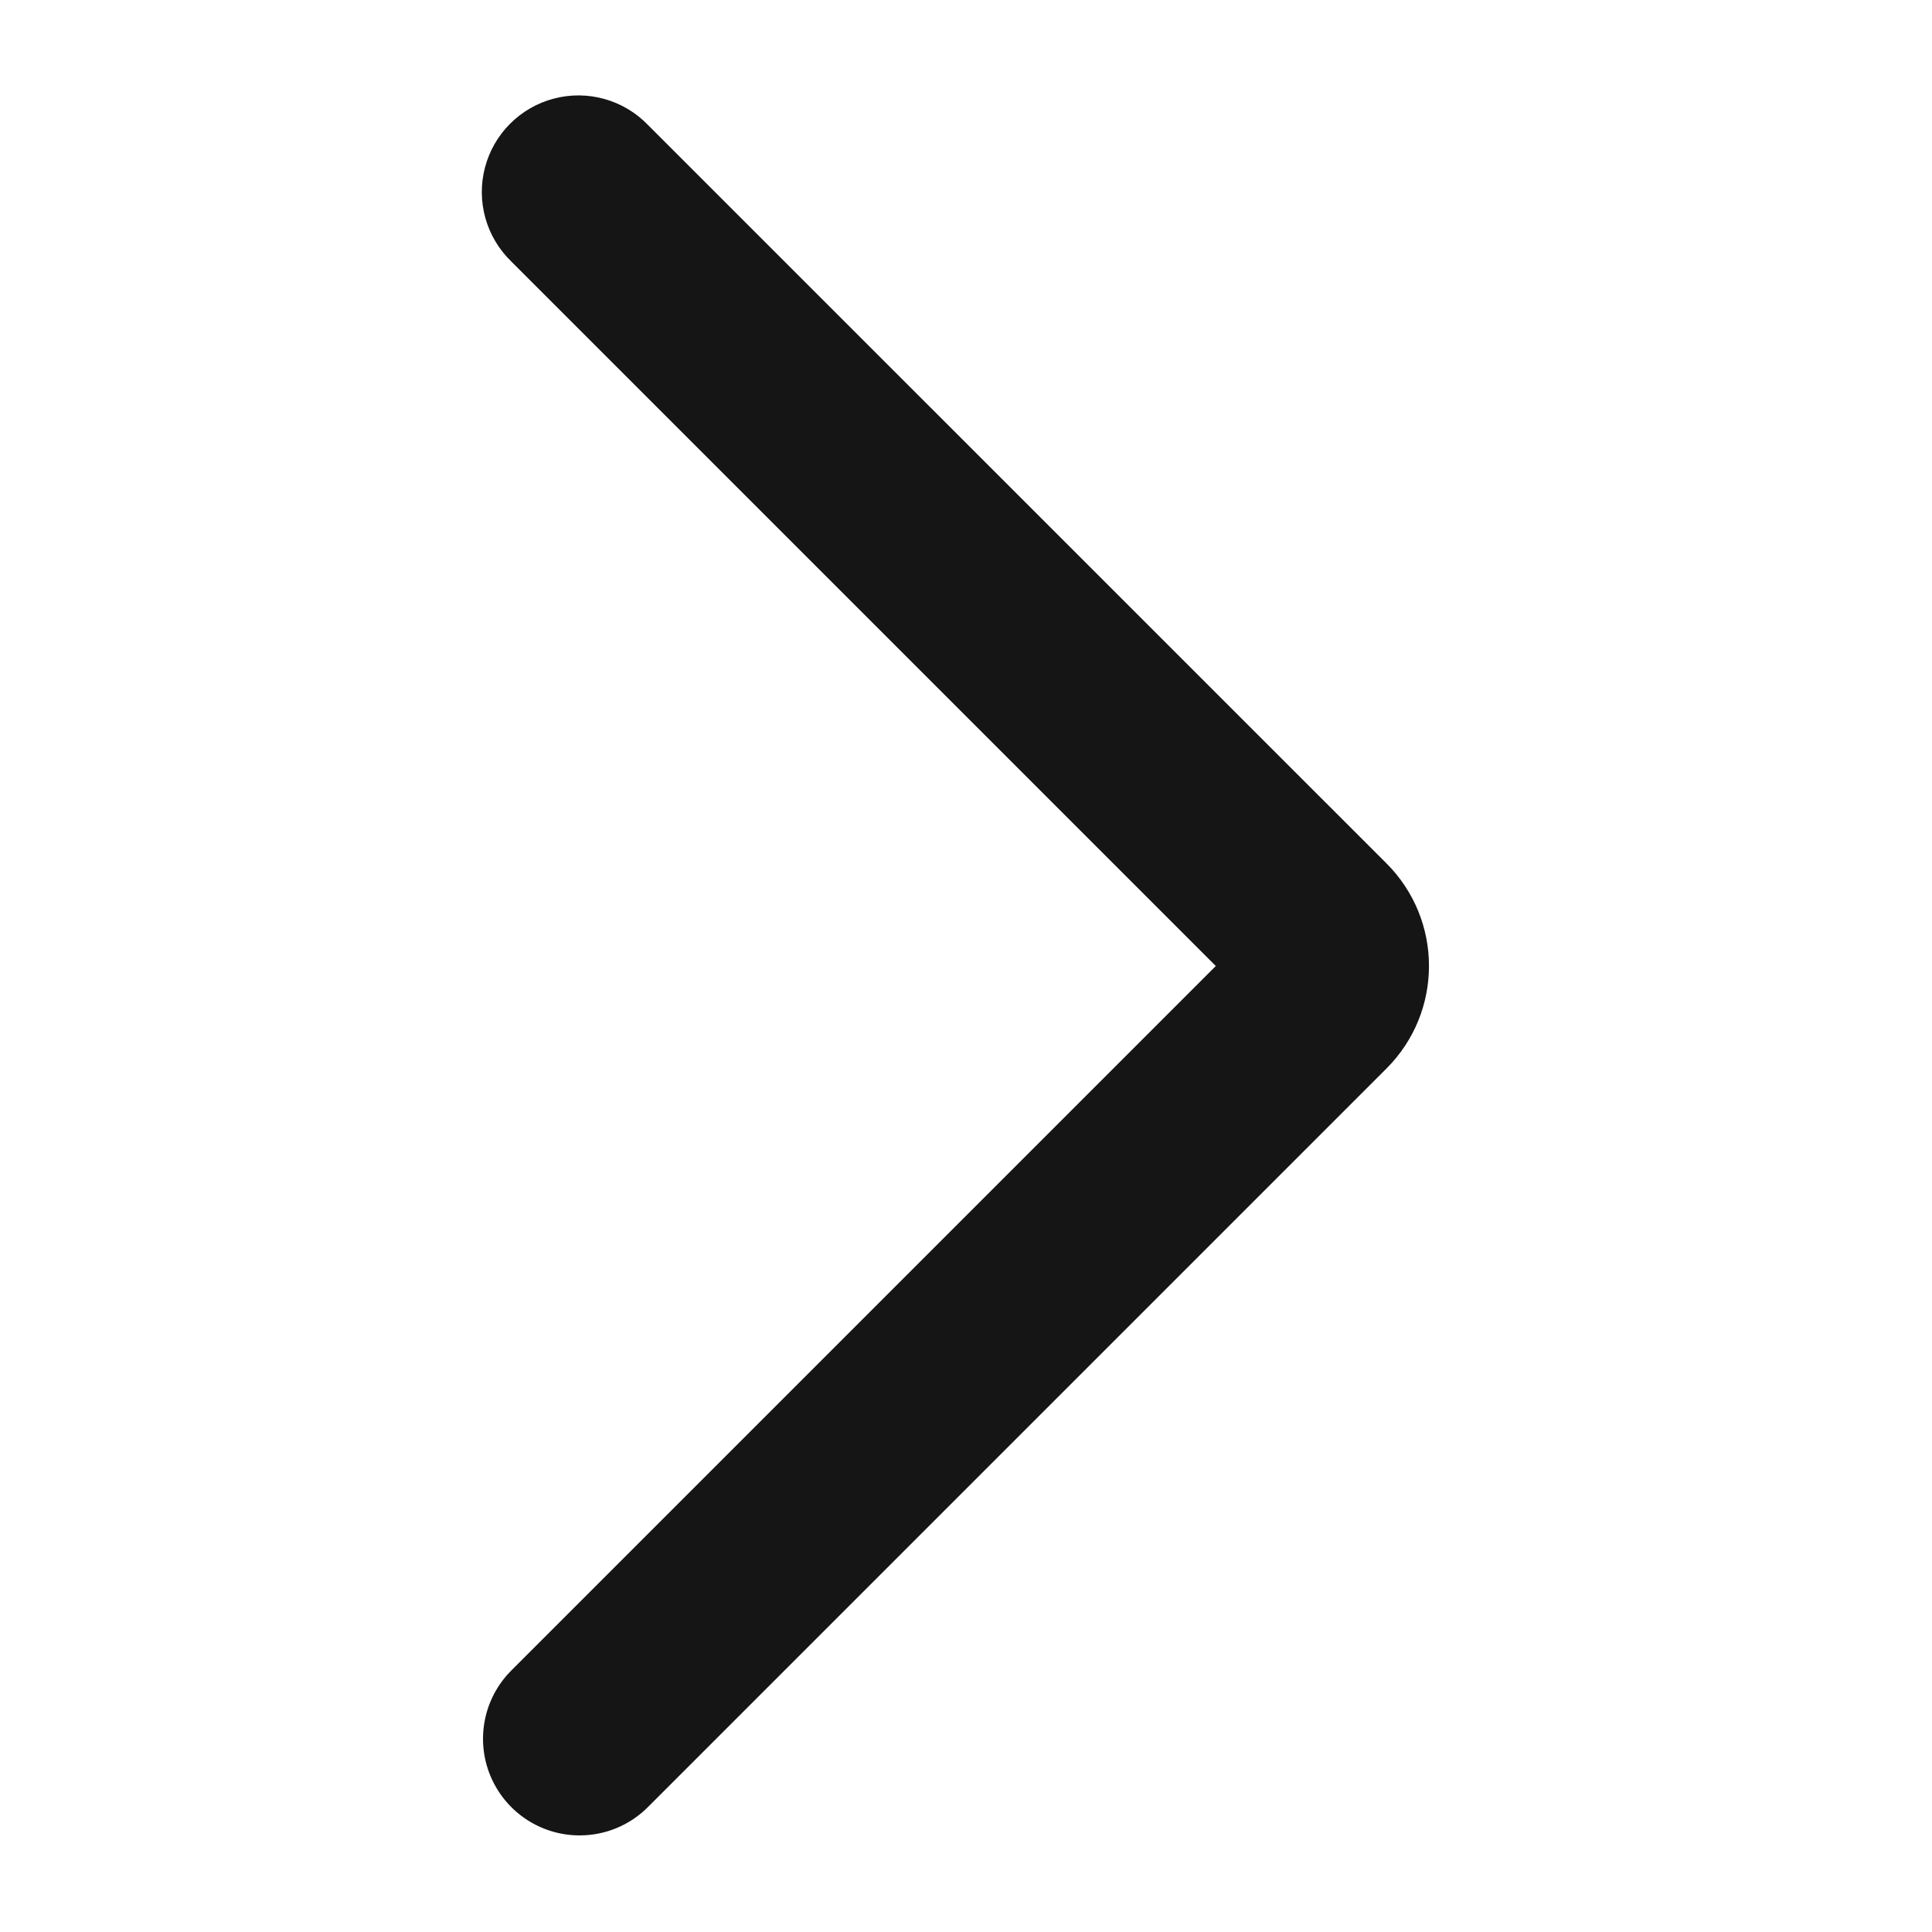
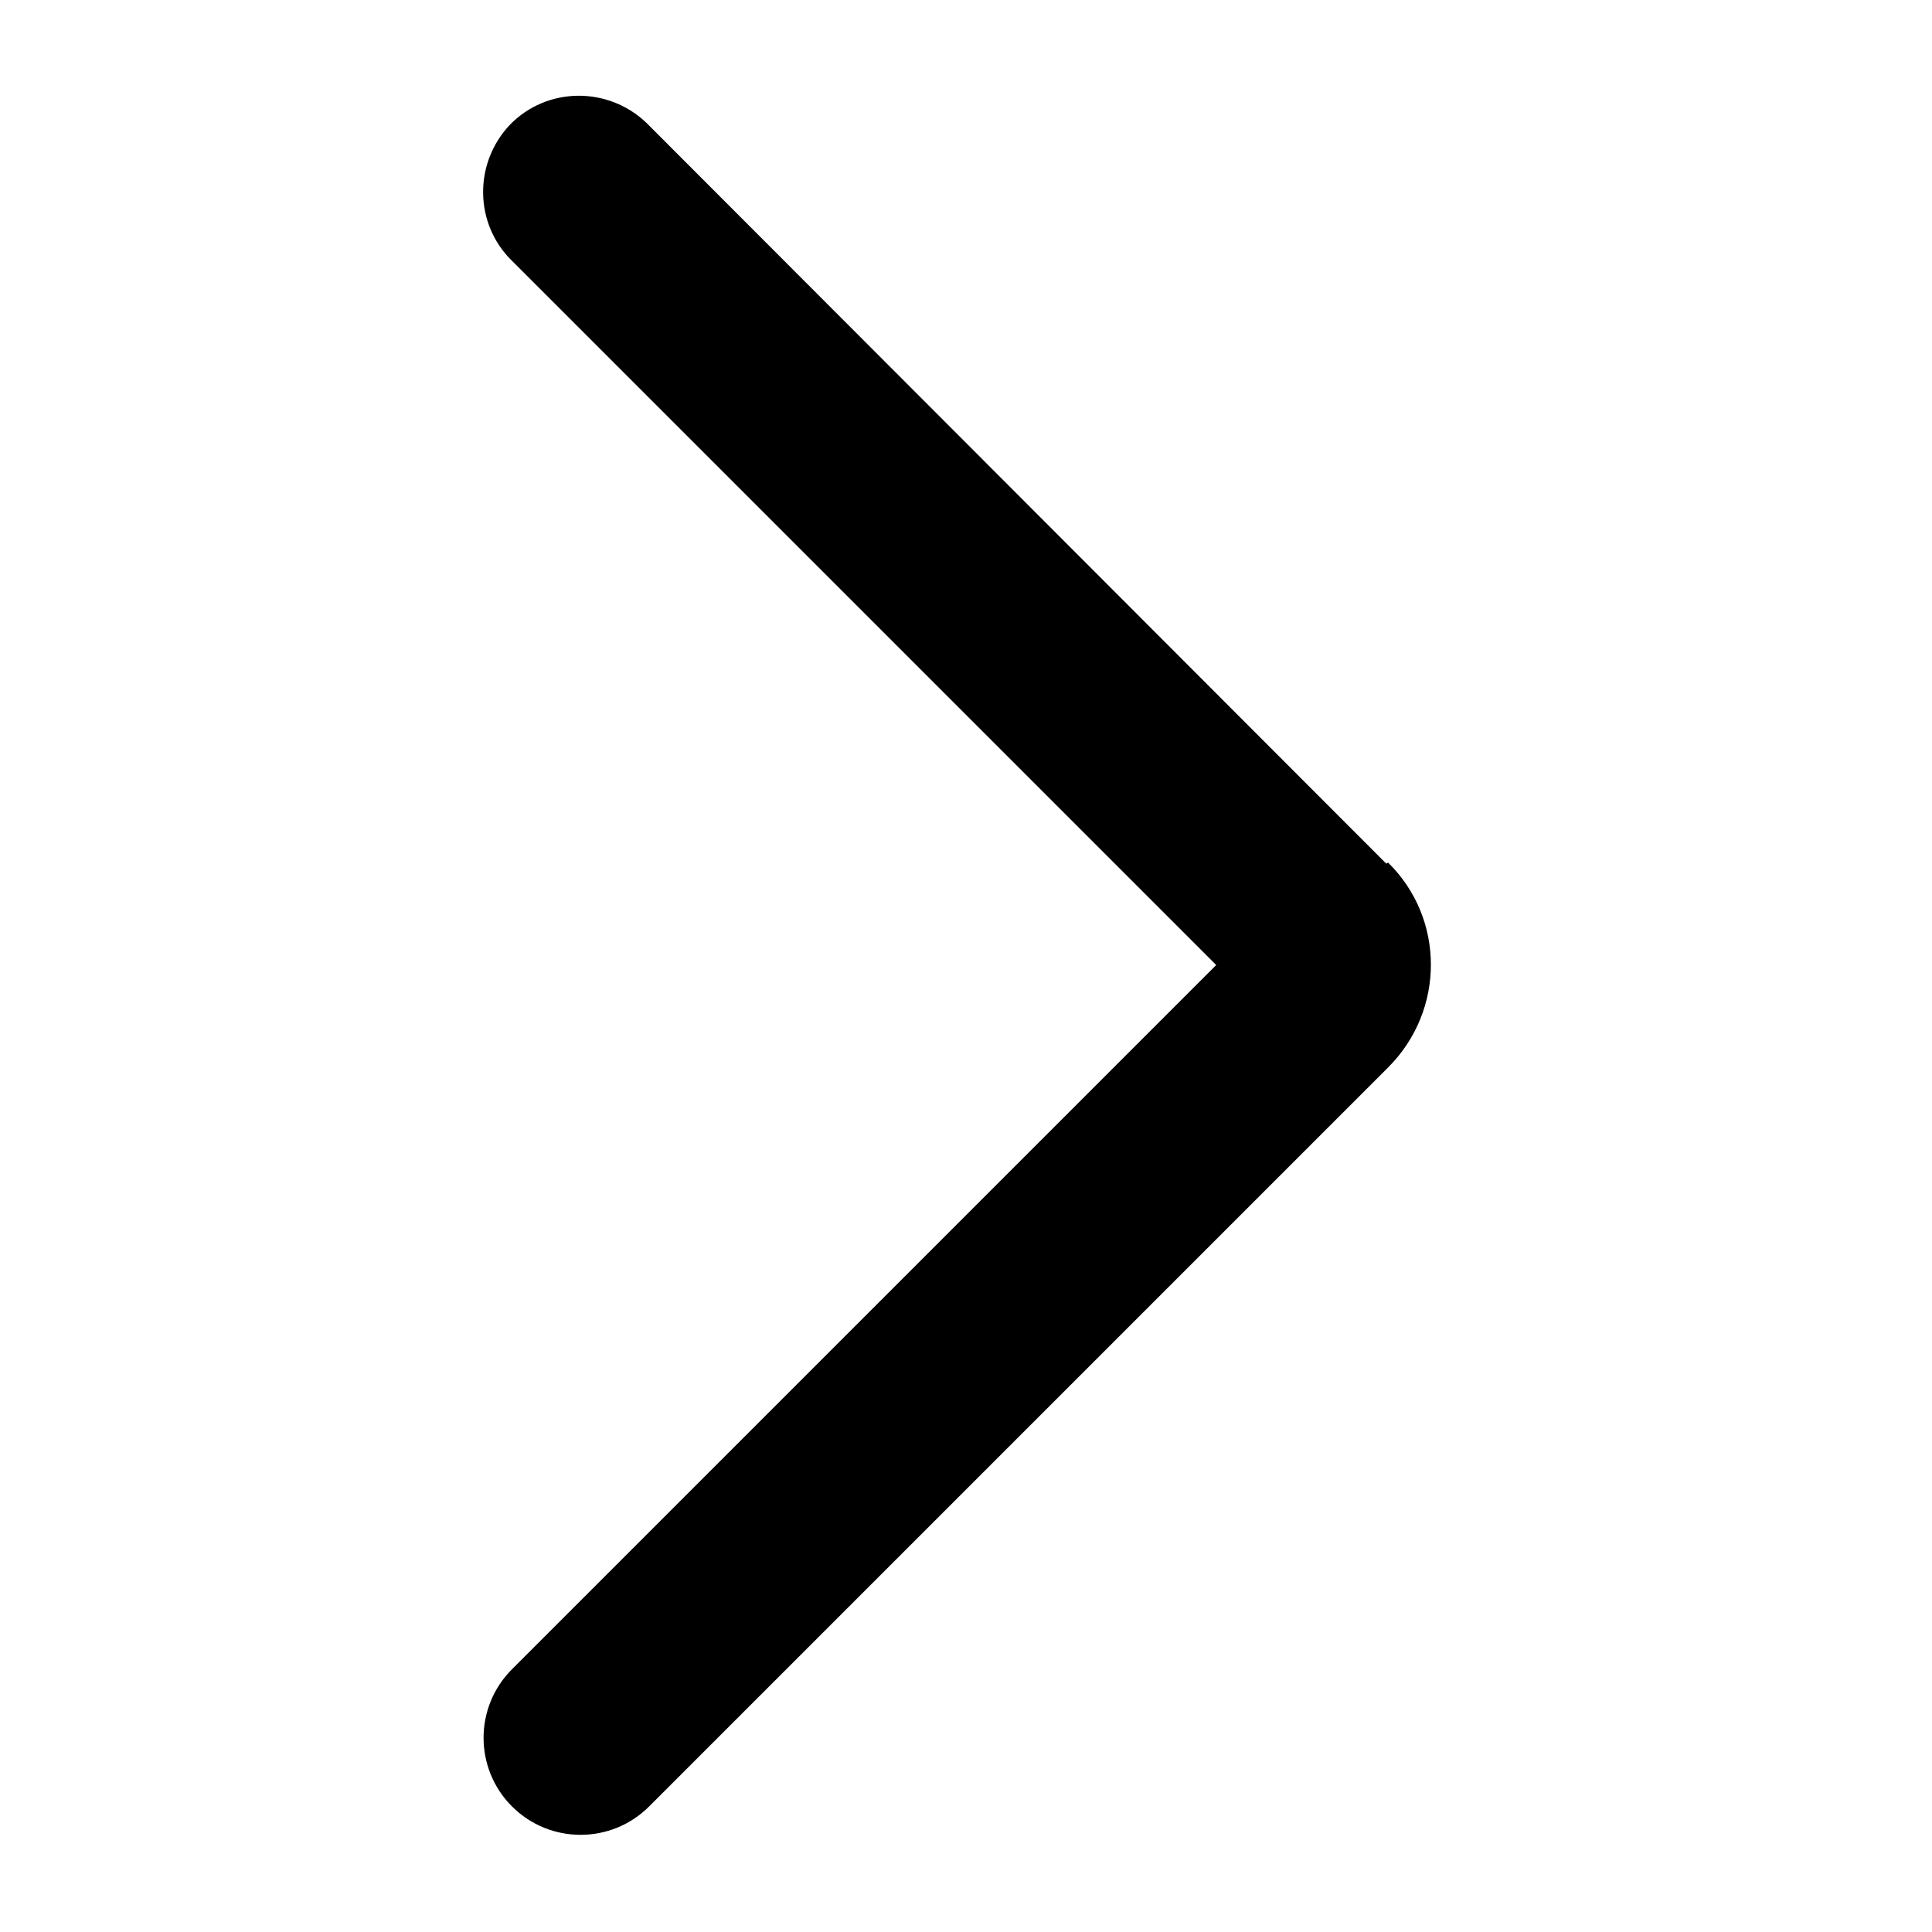
<svg xmlns="http://www.w3.org/2000/svg" viewBox="0 0 20 20">
-   <path d="M0 0h20v20H0z" fill="none" />
-   <path d="M6 19a1 1 0 0 1-.707-1.707L12.586 10 5.293 2.707a1 1 0 1 1 1.414-1.414l7.647 7.646a1.501 1.501 0 0 1 0 2.121l-7.647 7.647A.997.997 0 0 1 6 19Z" fill="#151515" />
+   <path d="M14.35 8.94 6.71 1.29l-.02-.02c-.4-.38-1.03-.37-1.41.02-.38.4-.37 1.03.02 1.41l7.29 7.29-7.29 7.29a1.003 1.003 0 0 0 1.42 1.42l7.65-7.65c.59-.59.59-1.54 0-2.12Z" />
</svg>
